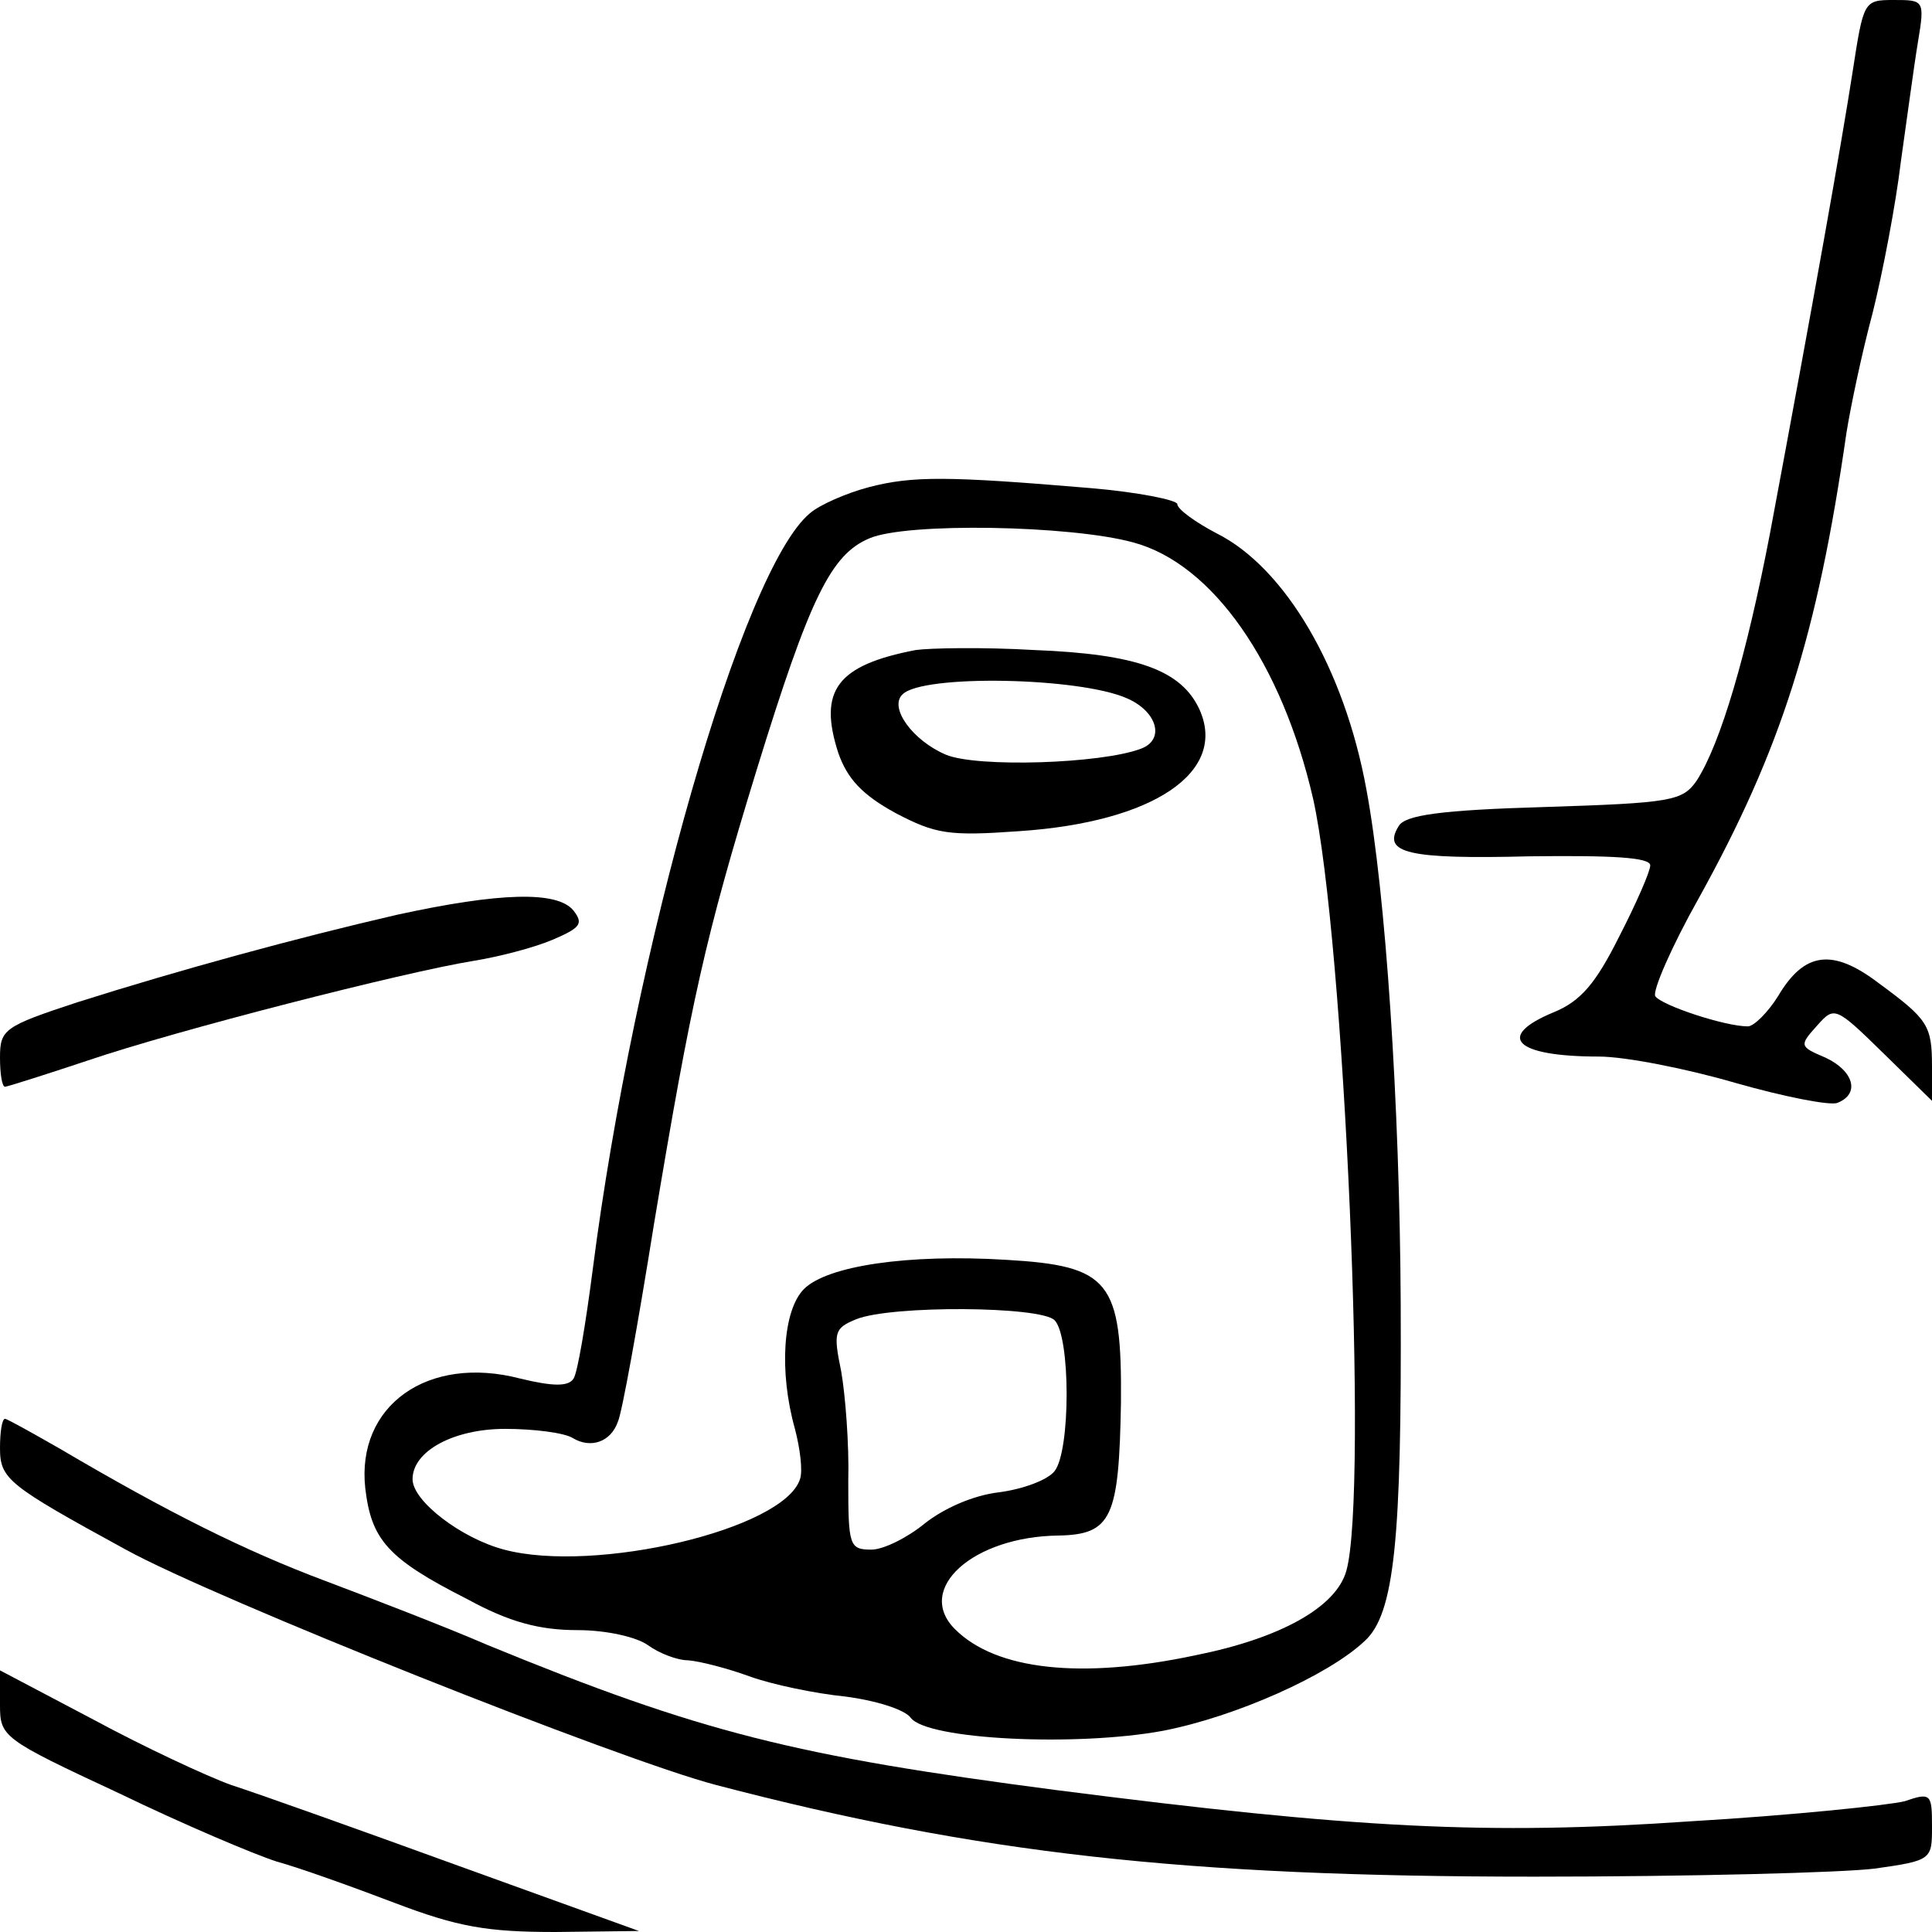
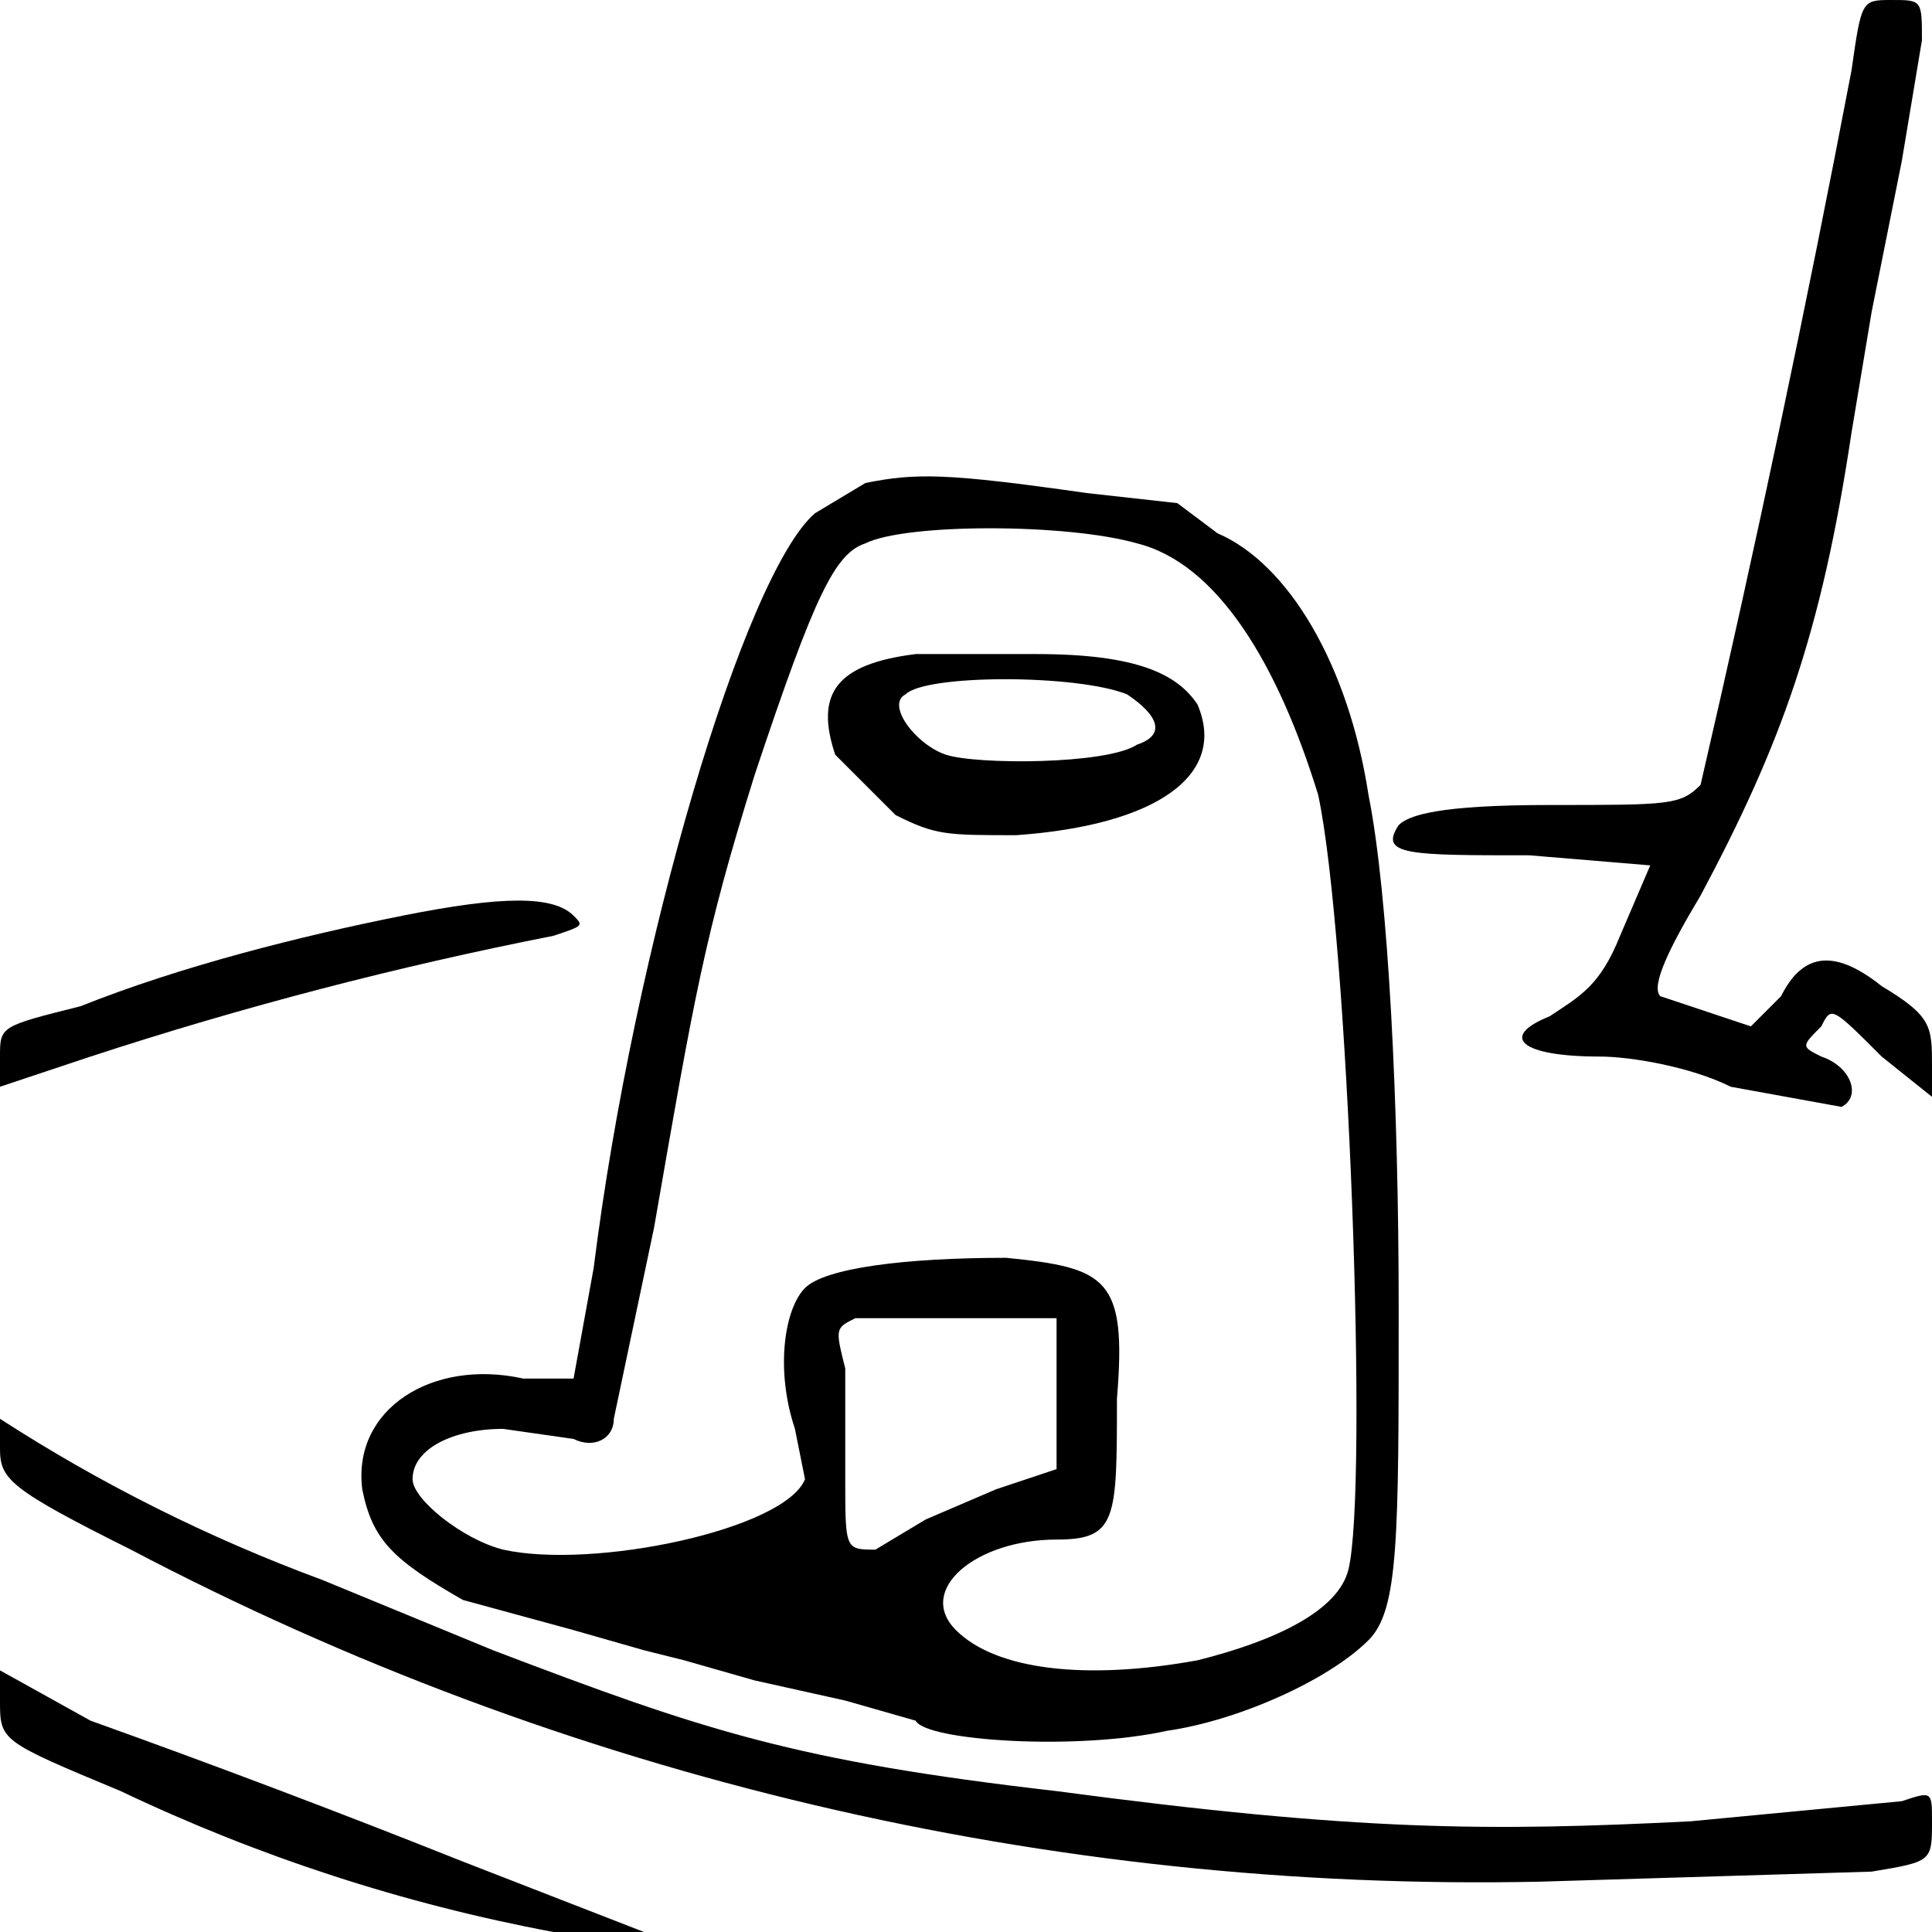
- <svg xmlns="http://www.w3.org/2000/svg" width="192pt" height="192pt" style="background-color:#aaa" version="1.0" viewBox="0 0 192 192">
-   <g transform="translate(0 192) scale(.1 -.1)">
-     <path d="m1841 1848c-11-71-38-223-82-458-23-120-49-209-73-246-14-20-25-22-151-26-103-3-139-8-145-19-17-27 10-33 130-30 82 1 120-1 120-9 0-6-14-38-31-71-23-46-38-64-65-75-58-24-39-44 45-44 26 0 87-12 135-26 49-14 95-23 102-20 23 9 16 32-12 45-26 11-26 12-8 32 17 19 18 19 66-28l48-47v34c0 41-4 47-53 83-46 35-74 31-100-13-10-16-24-30-30-30-23 0-86 21-92 30-3 5 16 49 43 97 82 148 118 261 147 463 4 25 15 78 26 119 10 40 23 108 28 150 6 42 13 95 17 119 7 42 6 42-24 42s-30-1-41-72z" />
-     <path d="m864 1436c-23-6-50-18-59-26-67-55-175-432-216-752-7-54-15-102-19-108-5-8-20-8-53 0-92 24-163-27-154-109 6-51 22-70 101-110 42-23 72-31 110-31 29 0 59-7 70-15s29-15 40-15c12-1 39-8 61-16s65-17 95-20c31-4 59-13 65-21 16-22 165-29 251-13 72 14 164 55 200 89 30 27 37 101 36 336-1 199-15 408-34 510-22 121-81 221-149 255-21 11-39 24-39 29 0 4-39 12-87 16-142 12-176 12-219 1zm262-55c79-21 148-120 179-255 31-139 55-689 33-767-10-36-65-67-150-84-113-24-198-15-239 26-40 40 18 92 103 93 53 1 60 18 62 132 1 121-11 136-114 142-98 6-178-6-201-29-21-21-25-82-9-139 5-19 8-42 5-50-16-50-204-94-294-70-42 11-91 48-91 70 0 28 41 50 92 50 29 0 59-4 67-9 18-11 38-4 45 16 4 8 20 97 36 197 37 222 51 285 102 451 53 172 74 214 112 230 37 16 200 13 262-4zm-78-773c16-16 16-130 0-150-7-9-32-18-55-21-26-3-55-16-74-31-17-14-41-26-53-26-22 0-23 4-23 68 1 37-3 86-7 109-8 39-7 43 15 52 35 14 183 13 197-1z" />
-     <path d="m910 1274c-78-15-97-40-77-102 9-26 24-42 57-60 40-21 53-23 123-18 134 9 207 59 179 121-18 39-62 55-164 59-51 3-104 2-118 0zm210-48c30-13 38-41 14-50-39-15-163-19-194-6-33 14-57 47-43 60 20 20 176 17 223-4z" />
-     <path d="m395 1011c-100-23-217-55-318-87-73-24-77-27-77-55 0-16 2-29 5-29 2 0 40 12 82 26 88 30 315 88 383 99 25 4 60 13 79 21 28 12 31 16 21 29-16 20-74 18-175-4z" />
-     <path d="m0 481c0-31 8-37 125-101 89-49 491-209 587-234 260-68 465-91 813-91 154 0 306 4 338 8 57 8 57 9 57 42 0 32-1 34-27 25-16-4-111-14-213-20-202-14-334-7-630 31-260 34-353 57-565 144-44 19-117 47-162 64-80 30-156 68-263 131-28 16-53 30-55 30-3 0-5-13-5-29z" />
-     <path d="m0 226c0-32 2-34 118-88 64-31 135-61 157-68 22-6 75-25 117-41 63-24 92-29 160-29l83 1-180 65c-99 36-200 72-225 80-25 9-87 38-137 65l-93 49v-34z" />
-   </g>
+ <svg xmlns="http://www.w3.org/2000/svg" width="256" height="256" style="background-color:#aaa" version="1.0" viewBox="0 0 192 192">
+   <path d="M184 7a1869 1869 0 01-15 71c-2 2-3 2-15 2-11 0-14 1-15 2-2 3 1 3 13 3l12 1-3 7c-2 5-4 6-7 8-5 2-3 4 5 4 3 0 9 1 13 3l11 2c2-1 1-4-2-5-2-1-2-1 0-3 1-2 1-2 6 3l5 4v-3c0-4 0-5-5-8-5-4-8-3-10 1l-3 3-9-3c-1-1 1-5 4-10 8-15 12-26 15-46l2-12 3-15 2-12c0-4 0-4-3-4s-3 0-4 7zM86 48l-5 3c-7 6-18 43-22 75l-2 11h-5c-9-2-17 3-16 11 1 5 3 7 10 11l11 3 7 2 4 1 7 2 9 2 7 2c1 2 16 3 25 1 7-1 16-5 20-9 3-3 3-10 3-33 0-20-1-41-3-51-2-13-8-23-15-26l-4-3-9-1c-14-2-17-2-22-1zm27 6c8 2 14 12 18 25 3 14 5 69 3 77-1 4-7 7-15 9-11 2-20 1-24-3s2-9 10-9c6 0 6-2 6-14 1-12-1-13-11-14-10 0-18 1-20 3s-3 8-1 14l1 5c-2 5-21 9-30 7-4-1-9-5-9-7 0-3 4-5 9-5l7 1c2 1 4 0 4-2l4-19c4-23 5-29 10-45 6-18 8-22 11-23 4-2 20-2 27 0zm-8 77v15l-6 2-7 3-5 3c-3 0-3 0-3-7v-11c-1-4-1-4 1-5h20z" />
+   <path d="M91 65c-8 1-10 4-8 10l6 6c4 2 5 2 12 2 14-1 21-6 18-13-2-3-6-5-16-5H91zm21 4c3 2 4 4 1 5-3 2-16 2-19 1s-6-5-4-6c2-2 17-2 22 0zM40 91c-10 2-22 5-32 9-8 2-8 2-8 5v3l9-3a389 389 0 0146-12c3-1 3-1 2-2-2-2-7-2-17 0zM0 144c0 3 1 4 13 10a288 288 0 00140 33l33-1c6-1 6-1 6-5 0-3 0-3-3-2l-21 2c-20 1-33 1-63-3-26-3-35-6-56-14l-17-7a163 163 0 01-32-16v3zM0 169c0 4 0 4 12 9a175 175 0 0043 14h9l-18-7a1121 1121 0 00-37-14l-9-5v3z" />
</svg>
